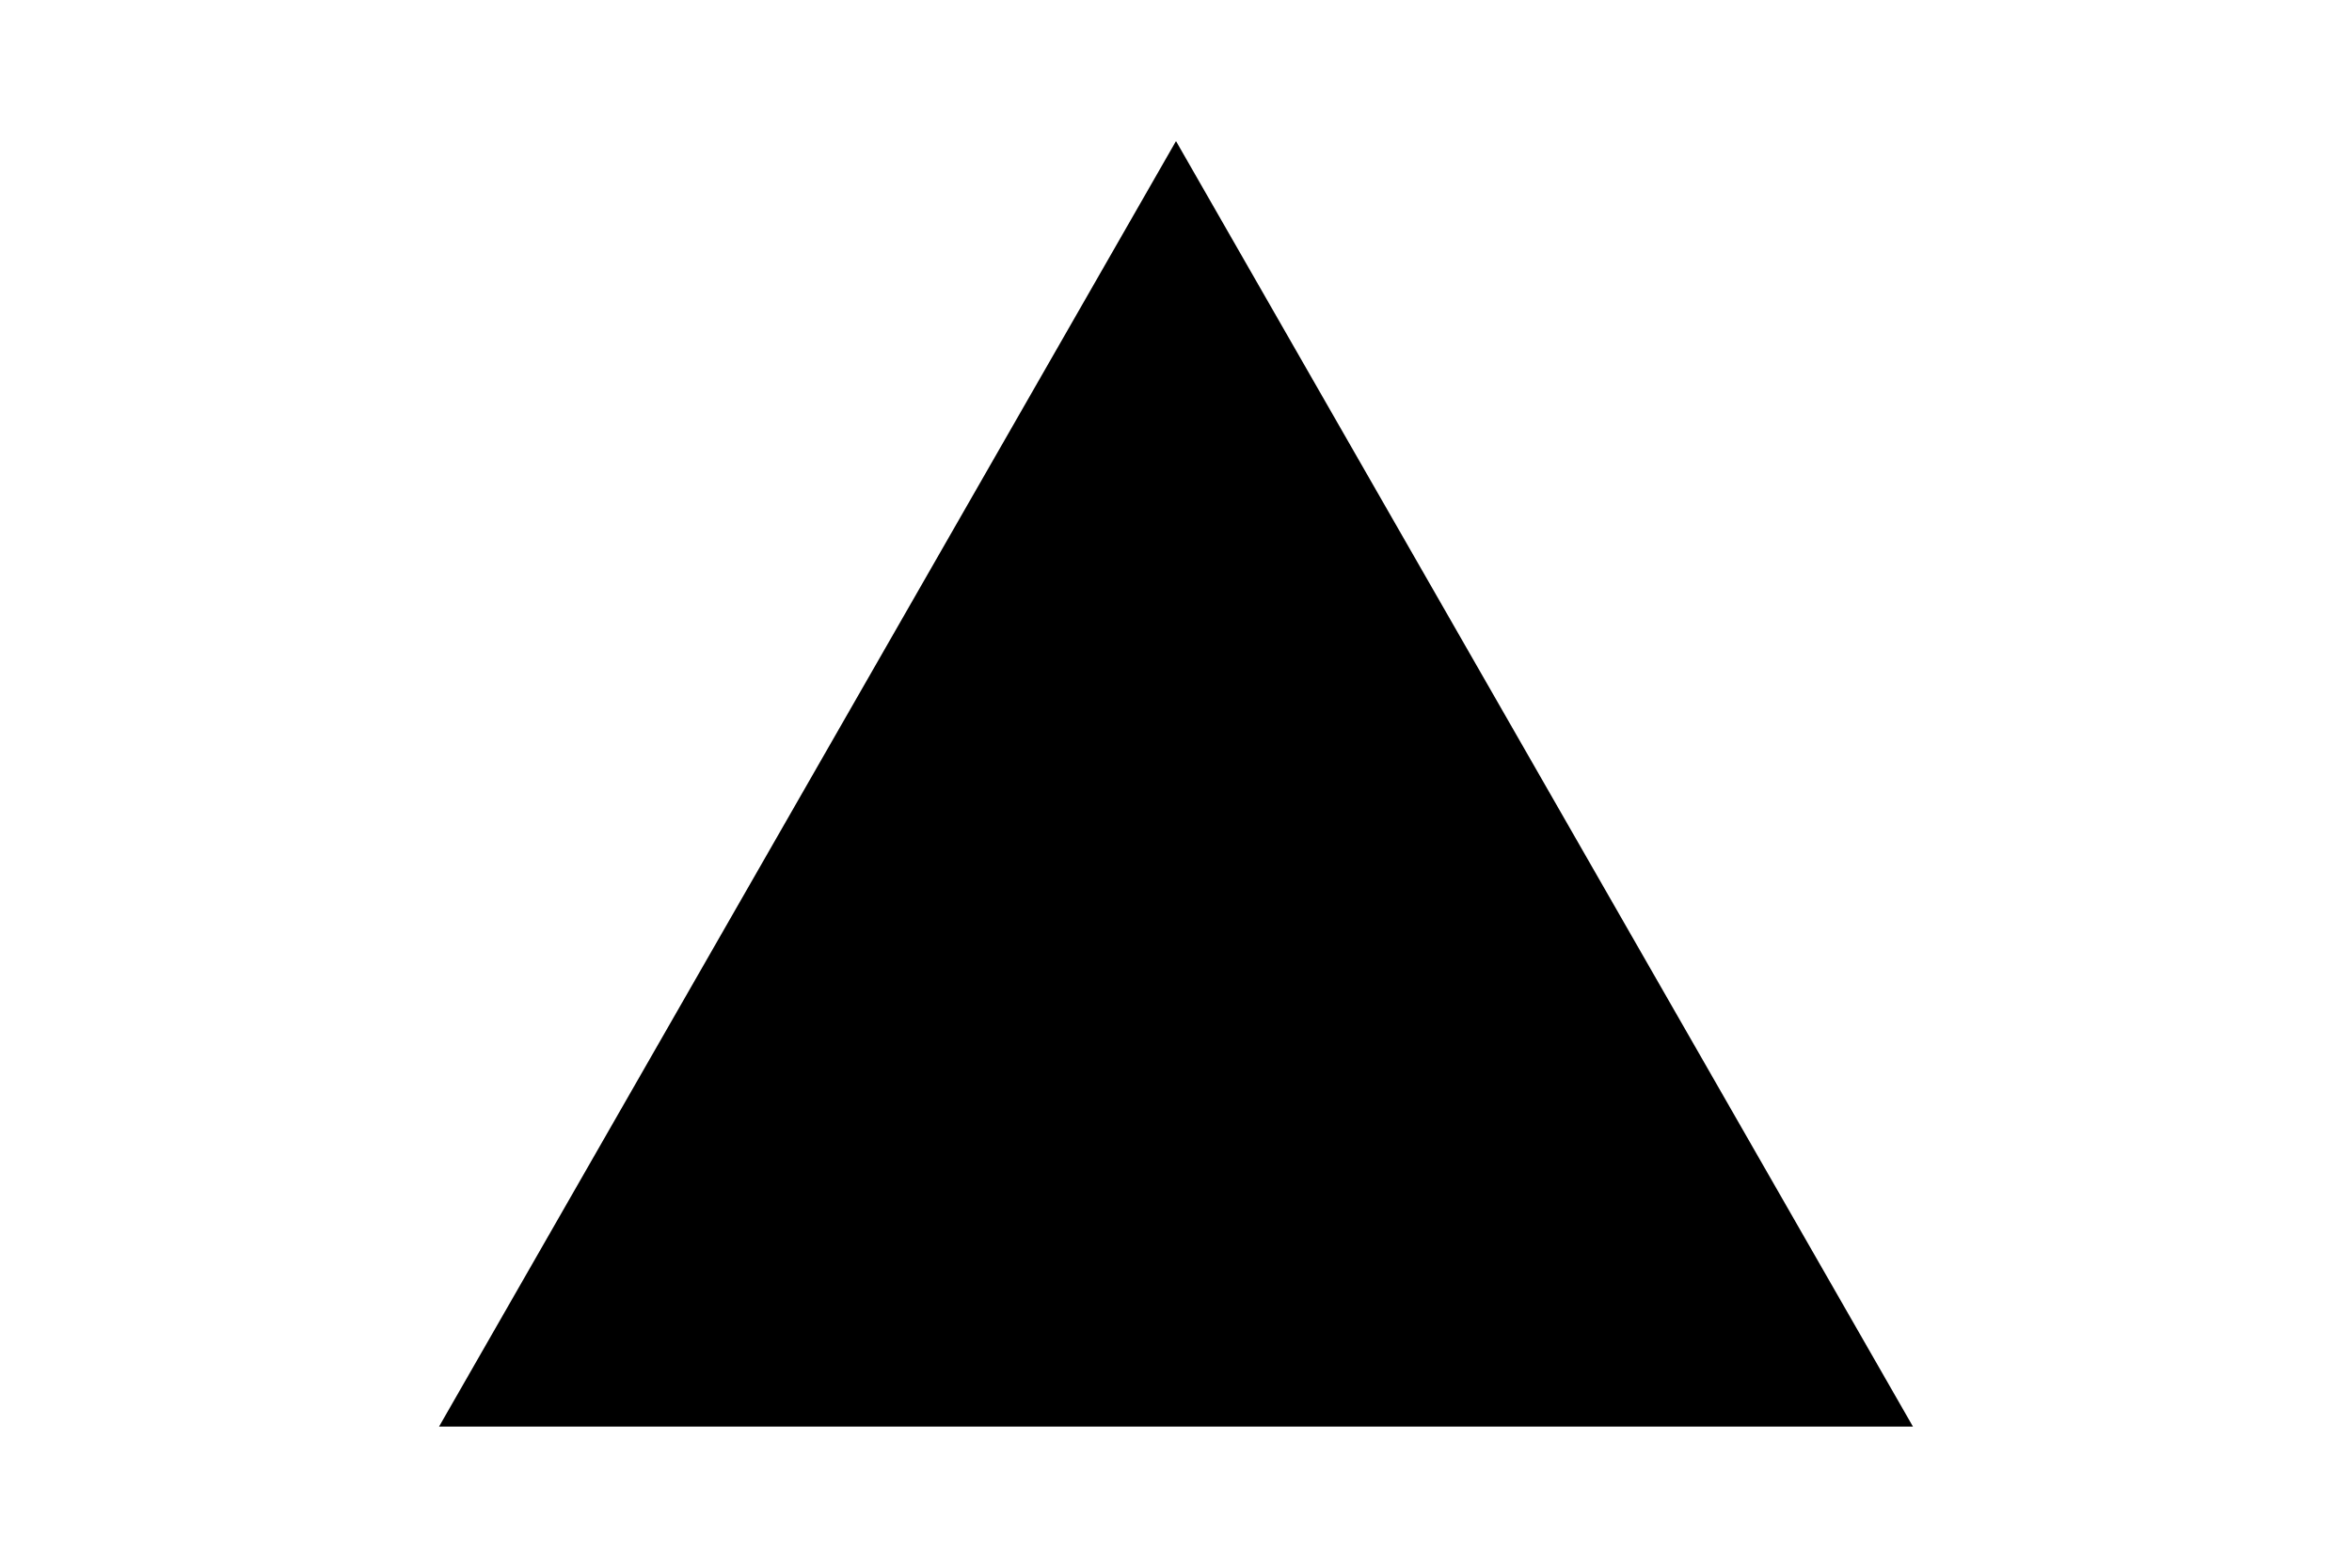
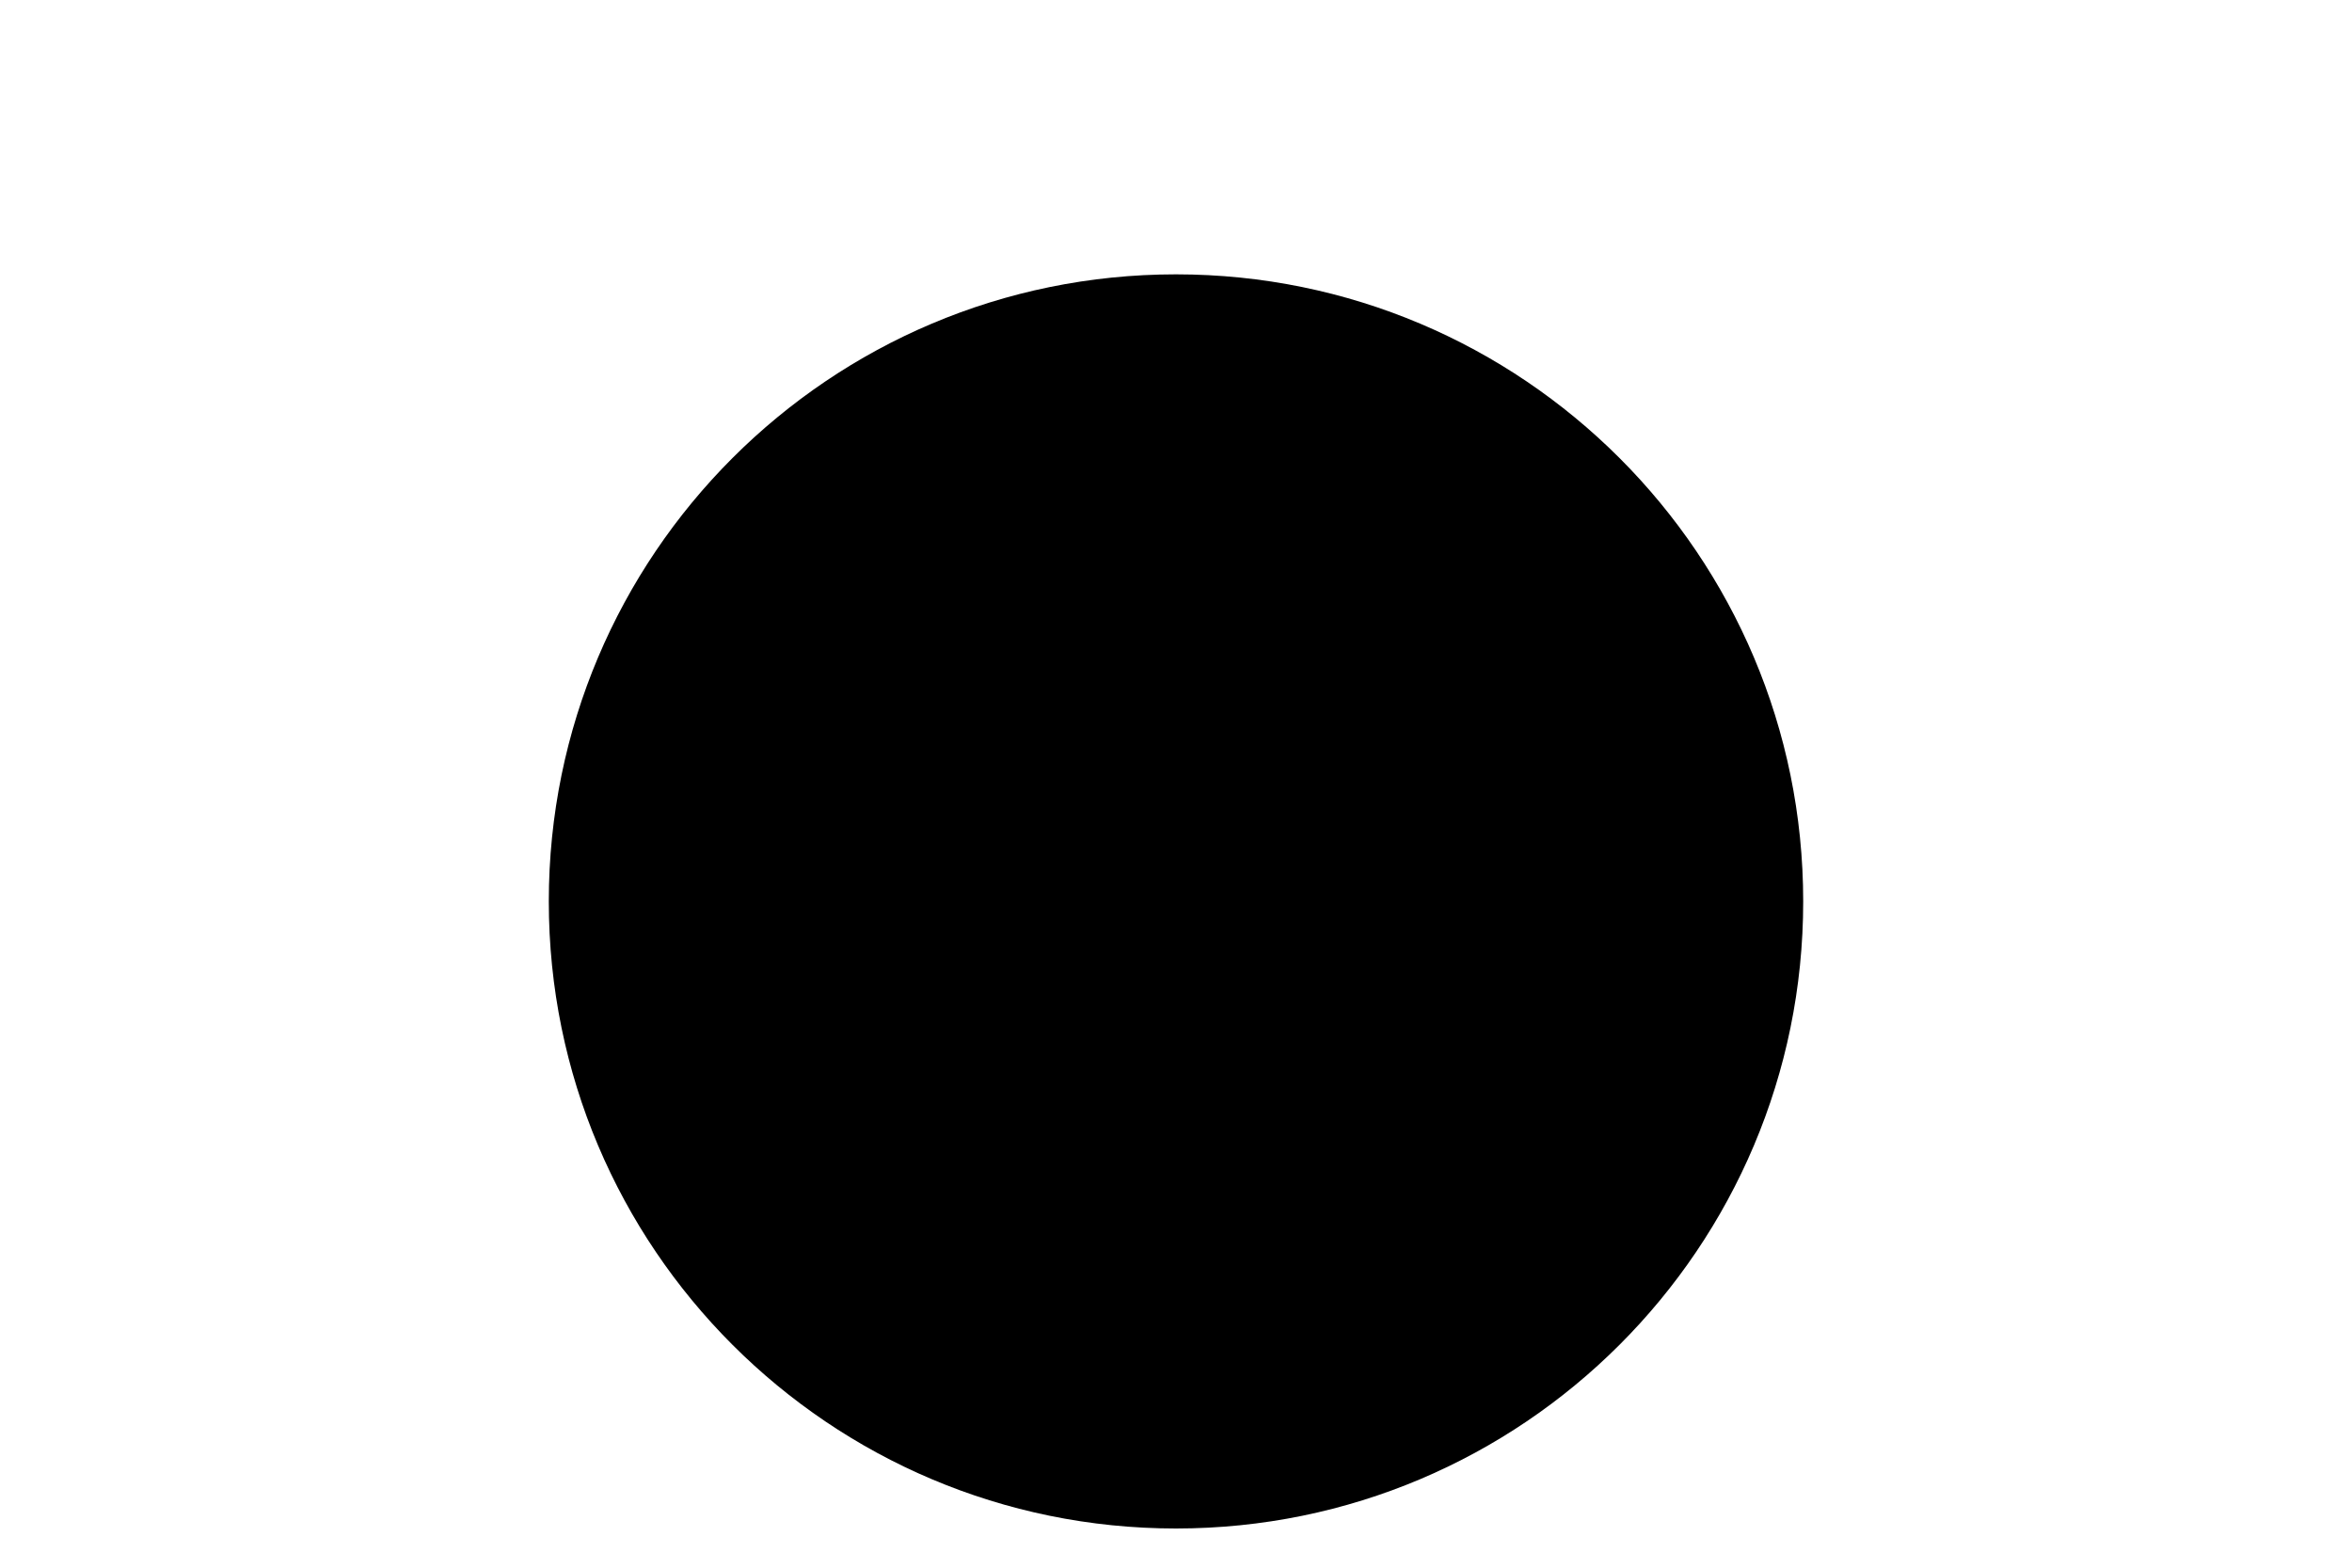
<svg xmlns="http://www.w3.org/2000/svg" version="1.1" width="300" height="200">
-   <g>Triangle<polygon points="150, 18 244, 182 56, 182" fill="4" />
-     <text x="150" y="130" text-anchor="middle" font-size="40" fill="bleu">bcn</text>
+   <g>Circle<circle cx="150" cy="115" r="80" fill="bleu" />
+     <text x="150" y="130" text-anchor="middle" font-size="40" fill="black">BCH</text>
  </g>
</svg>
